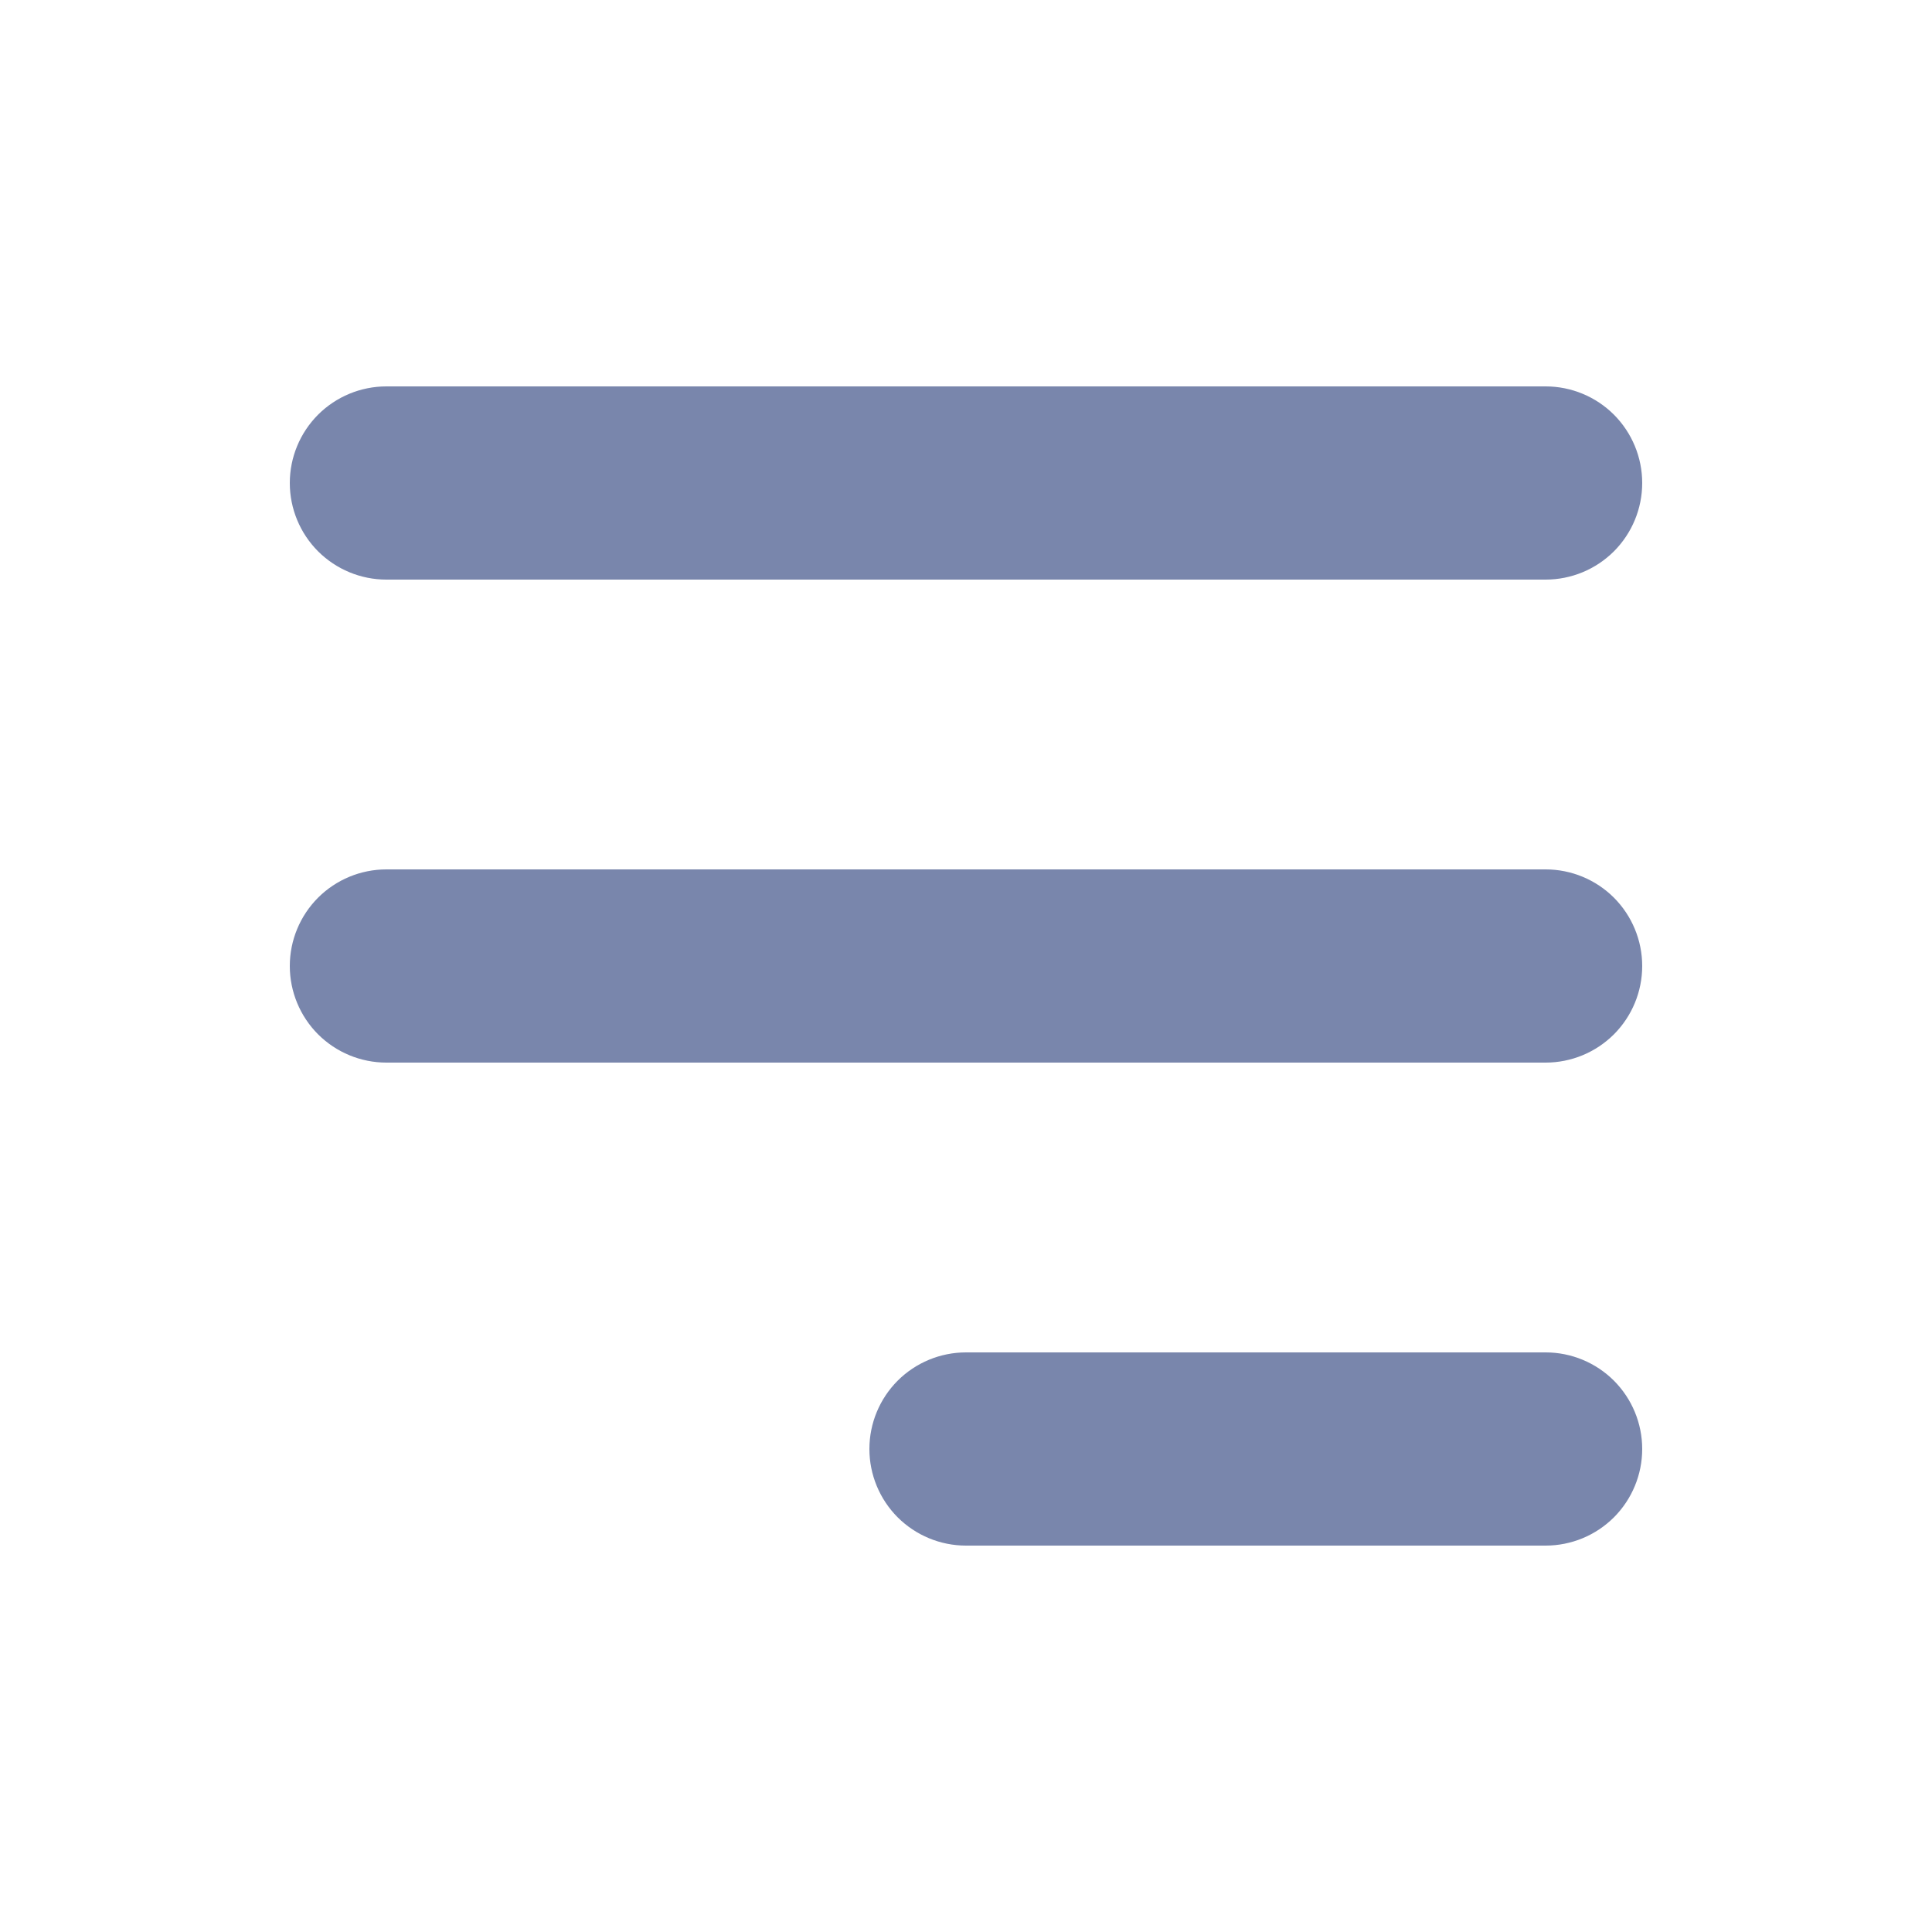
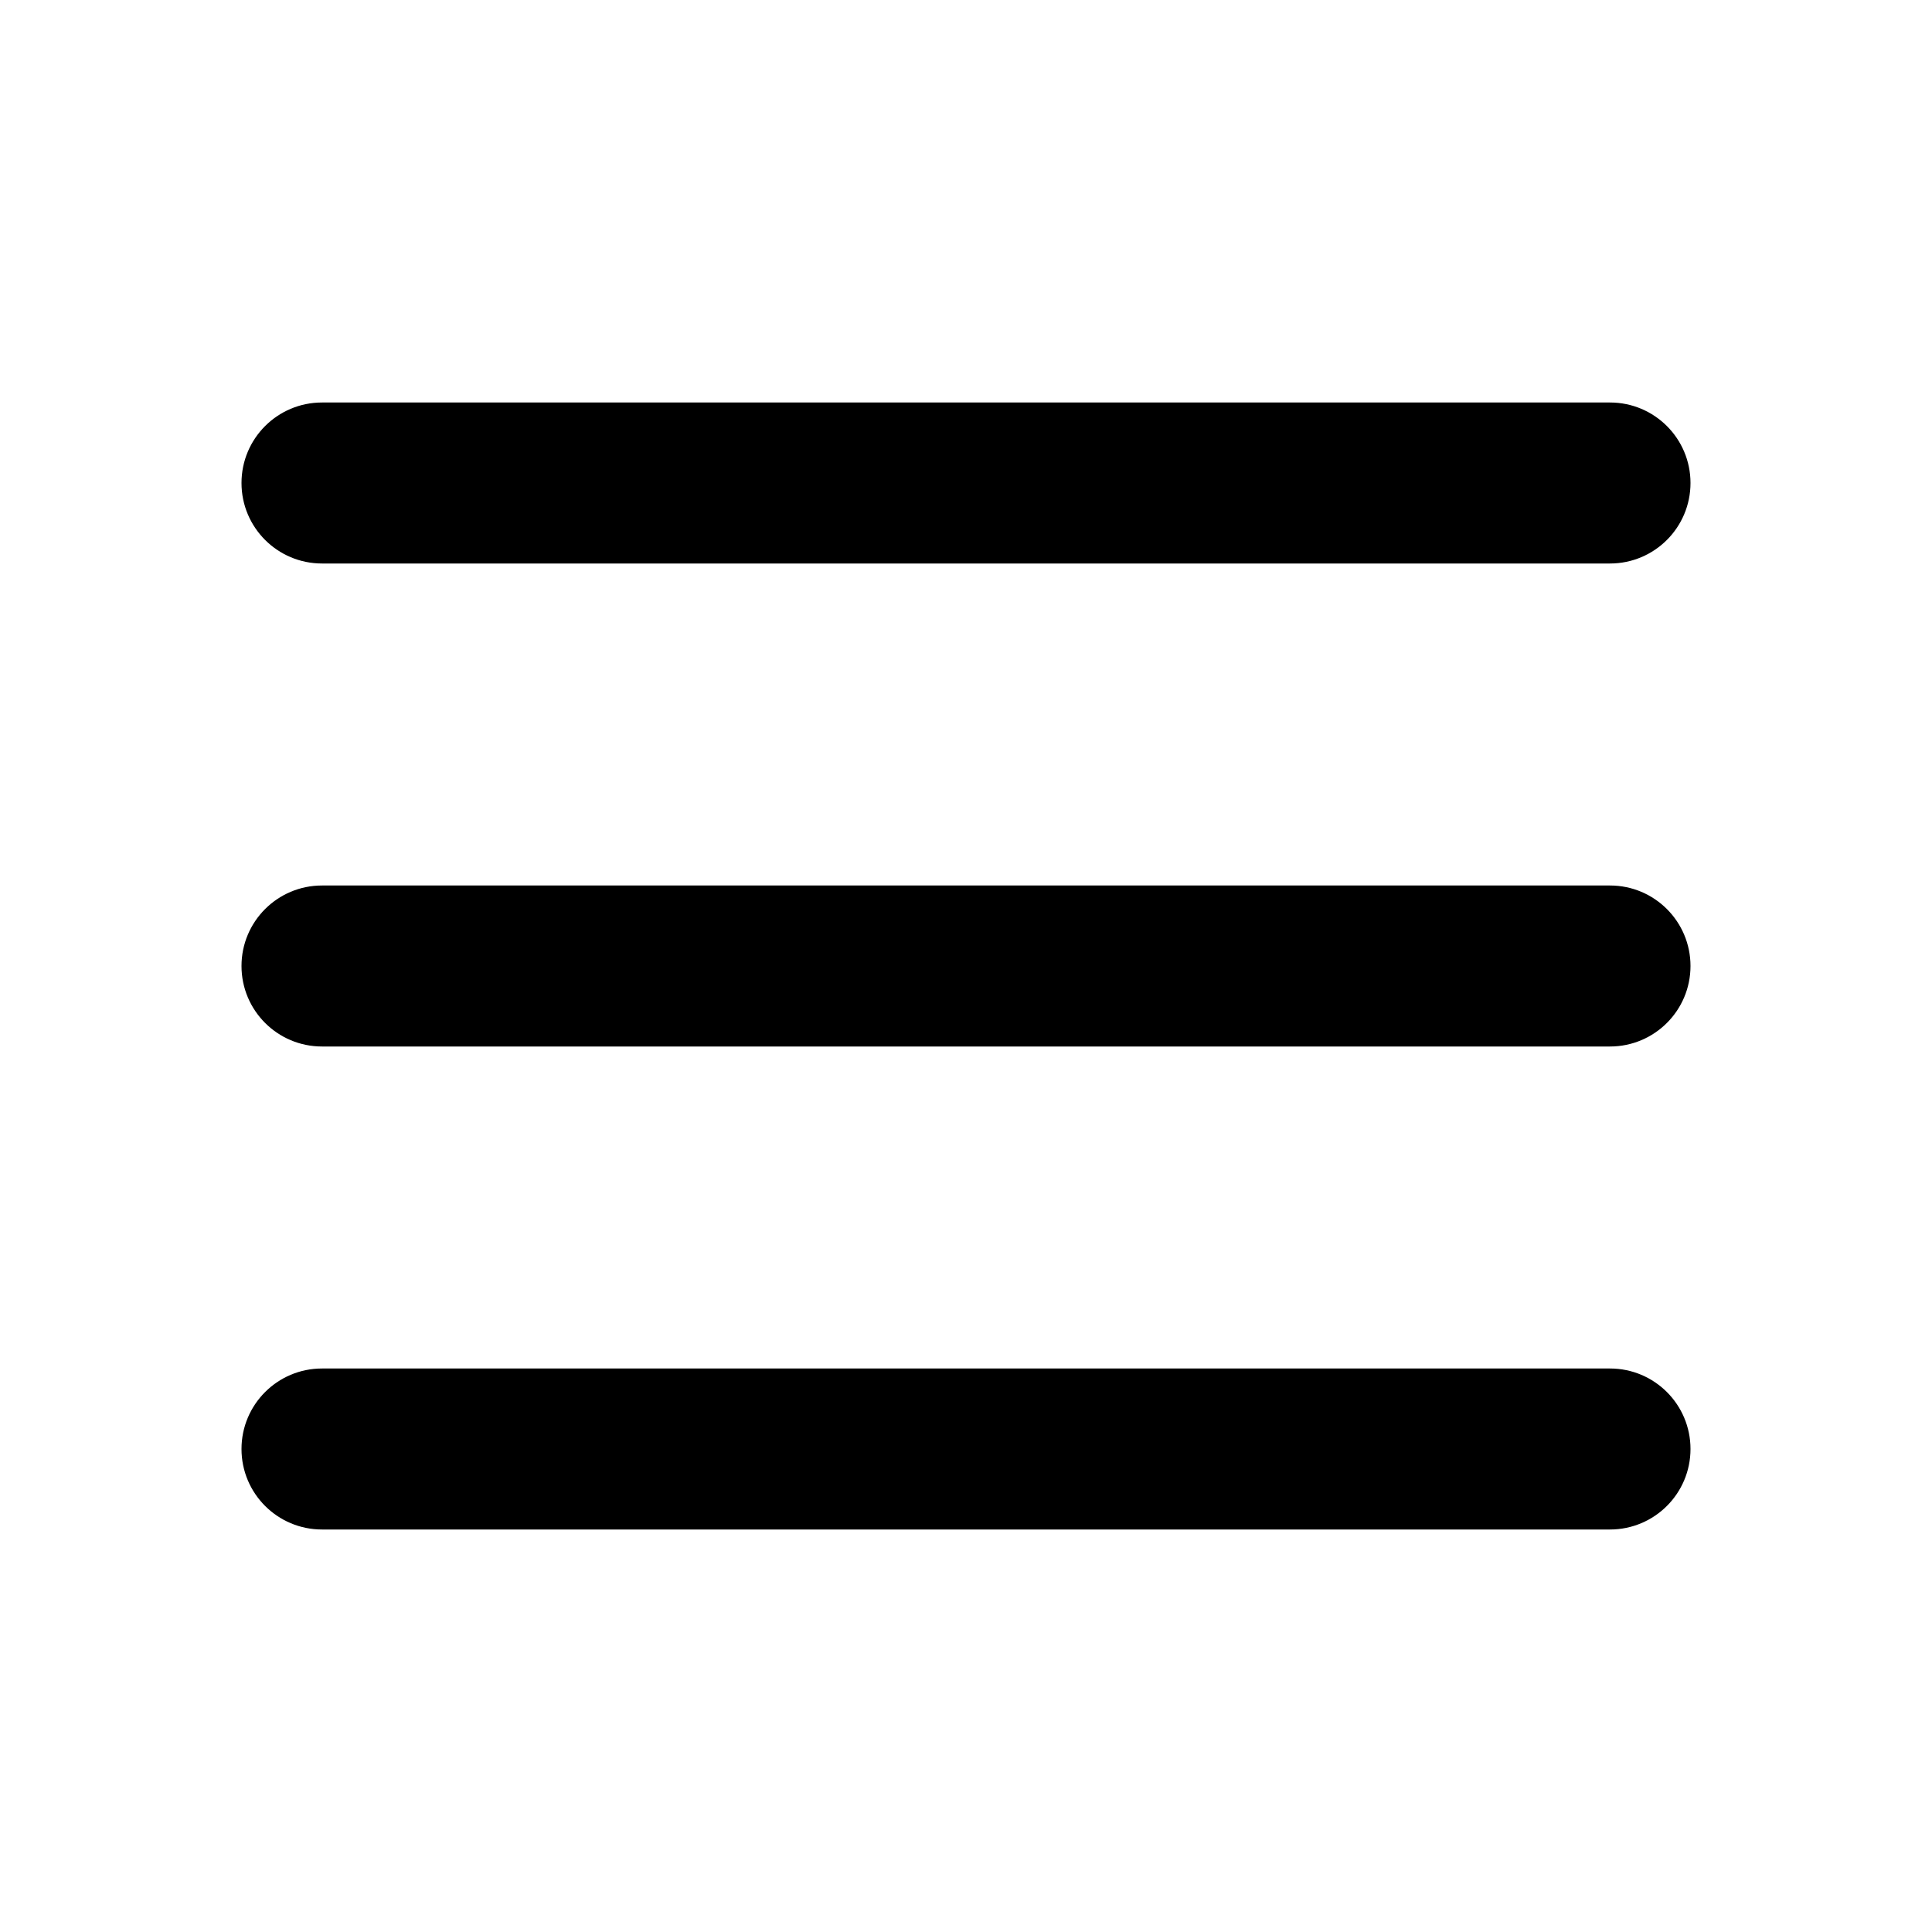
- <svg xmlns="http://www.w3.org/2000/svg" width="30" height="30" viewBox="0 0 30 30" fill="none">
-   <path fill-rule="evenodd" clip-rule="evenodd" d="M4.5 7.5C4.5 7.102 4.658 6.721 4.939 6.439C5.221 6.158 5.602 6 6 6H24C24.398 6 24.779 6.158 25.061 6.439C25.342 6.721 25.5 7.102 25.5 7.5C25.5 7.898 25.342 8.279 25.061 8.561C24.779 8.842 24.398 9 24 9H6C5.602 9 5.221 8.842 4.939 8.561C4.658 8.279 4.5 7.898 4.5 7.5ZM4.5 15C4.5 14.602 4.658 14.221 4.939 13.939C5.221 13.658 5.602 13.5 6 13.5H24C24.398 13.5 24.779 13.658 25.061 13.939C25.342 14.221 25.5 14.602 25.5 15C25.5 15.398 25.342 15.779 25.061 16.061C24.779 16.342 24.398 16.5 24 16.5H6C5.602 16.5 5.221 16.342 4.939 16.061C4.658 15.779 4.5 15.398 4.5 15ZM13.5 22.5C13.5 22.102 13.658 21.721 13.939 21.439C14.221 21.158 14.602 21 15 21H24C24.398 21 24.779 21.158 25.061 21.439C25.342 21.721 25.5 22.102 25.5 22.5C25.5 22.898 25.342 23.279 25.061 23.561C24.779 23.842 24.398 24 24 24H15C14.602 24 14.221 23.842 13.939 23.561C13.658 23.279 13.5 22.898 13.5 22.5Z" fill="#7986AC" />
+ <svg xmlns="http://www.w3.org/2000/svg" height="24" viewBox="0 0 24 24" width="24">
+   <path class="heroicon-ui" d="M4 5h16a1 1 0 0 1 0 2H4a1 1 0 1 1 0-2zm0 6h16a1 1 0 0 1 0 2H4a1 1 0 0 1 0-2zm0 6h16a1 1 0 0 1 0 2H4a1 1 0 0 1 0-2z" />
</svg>
